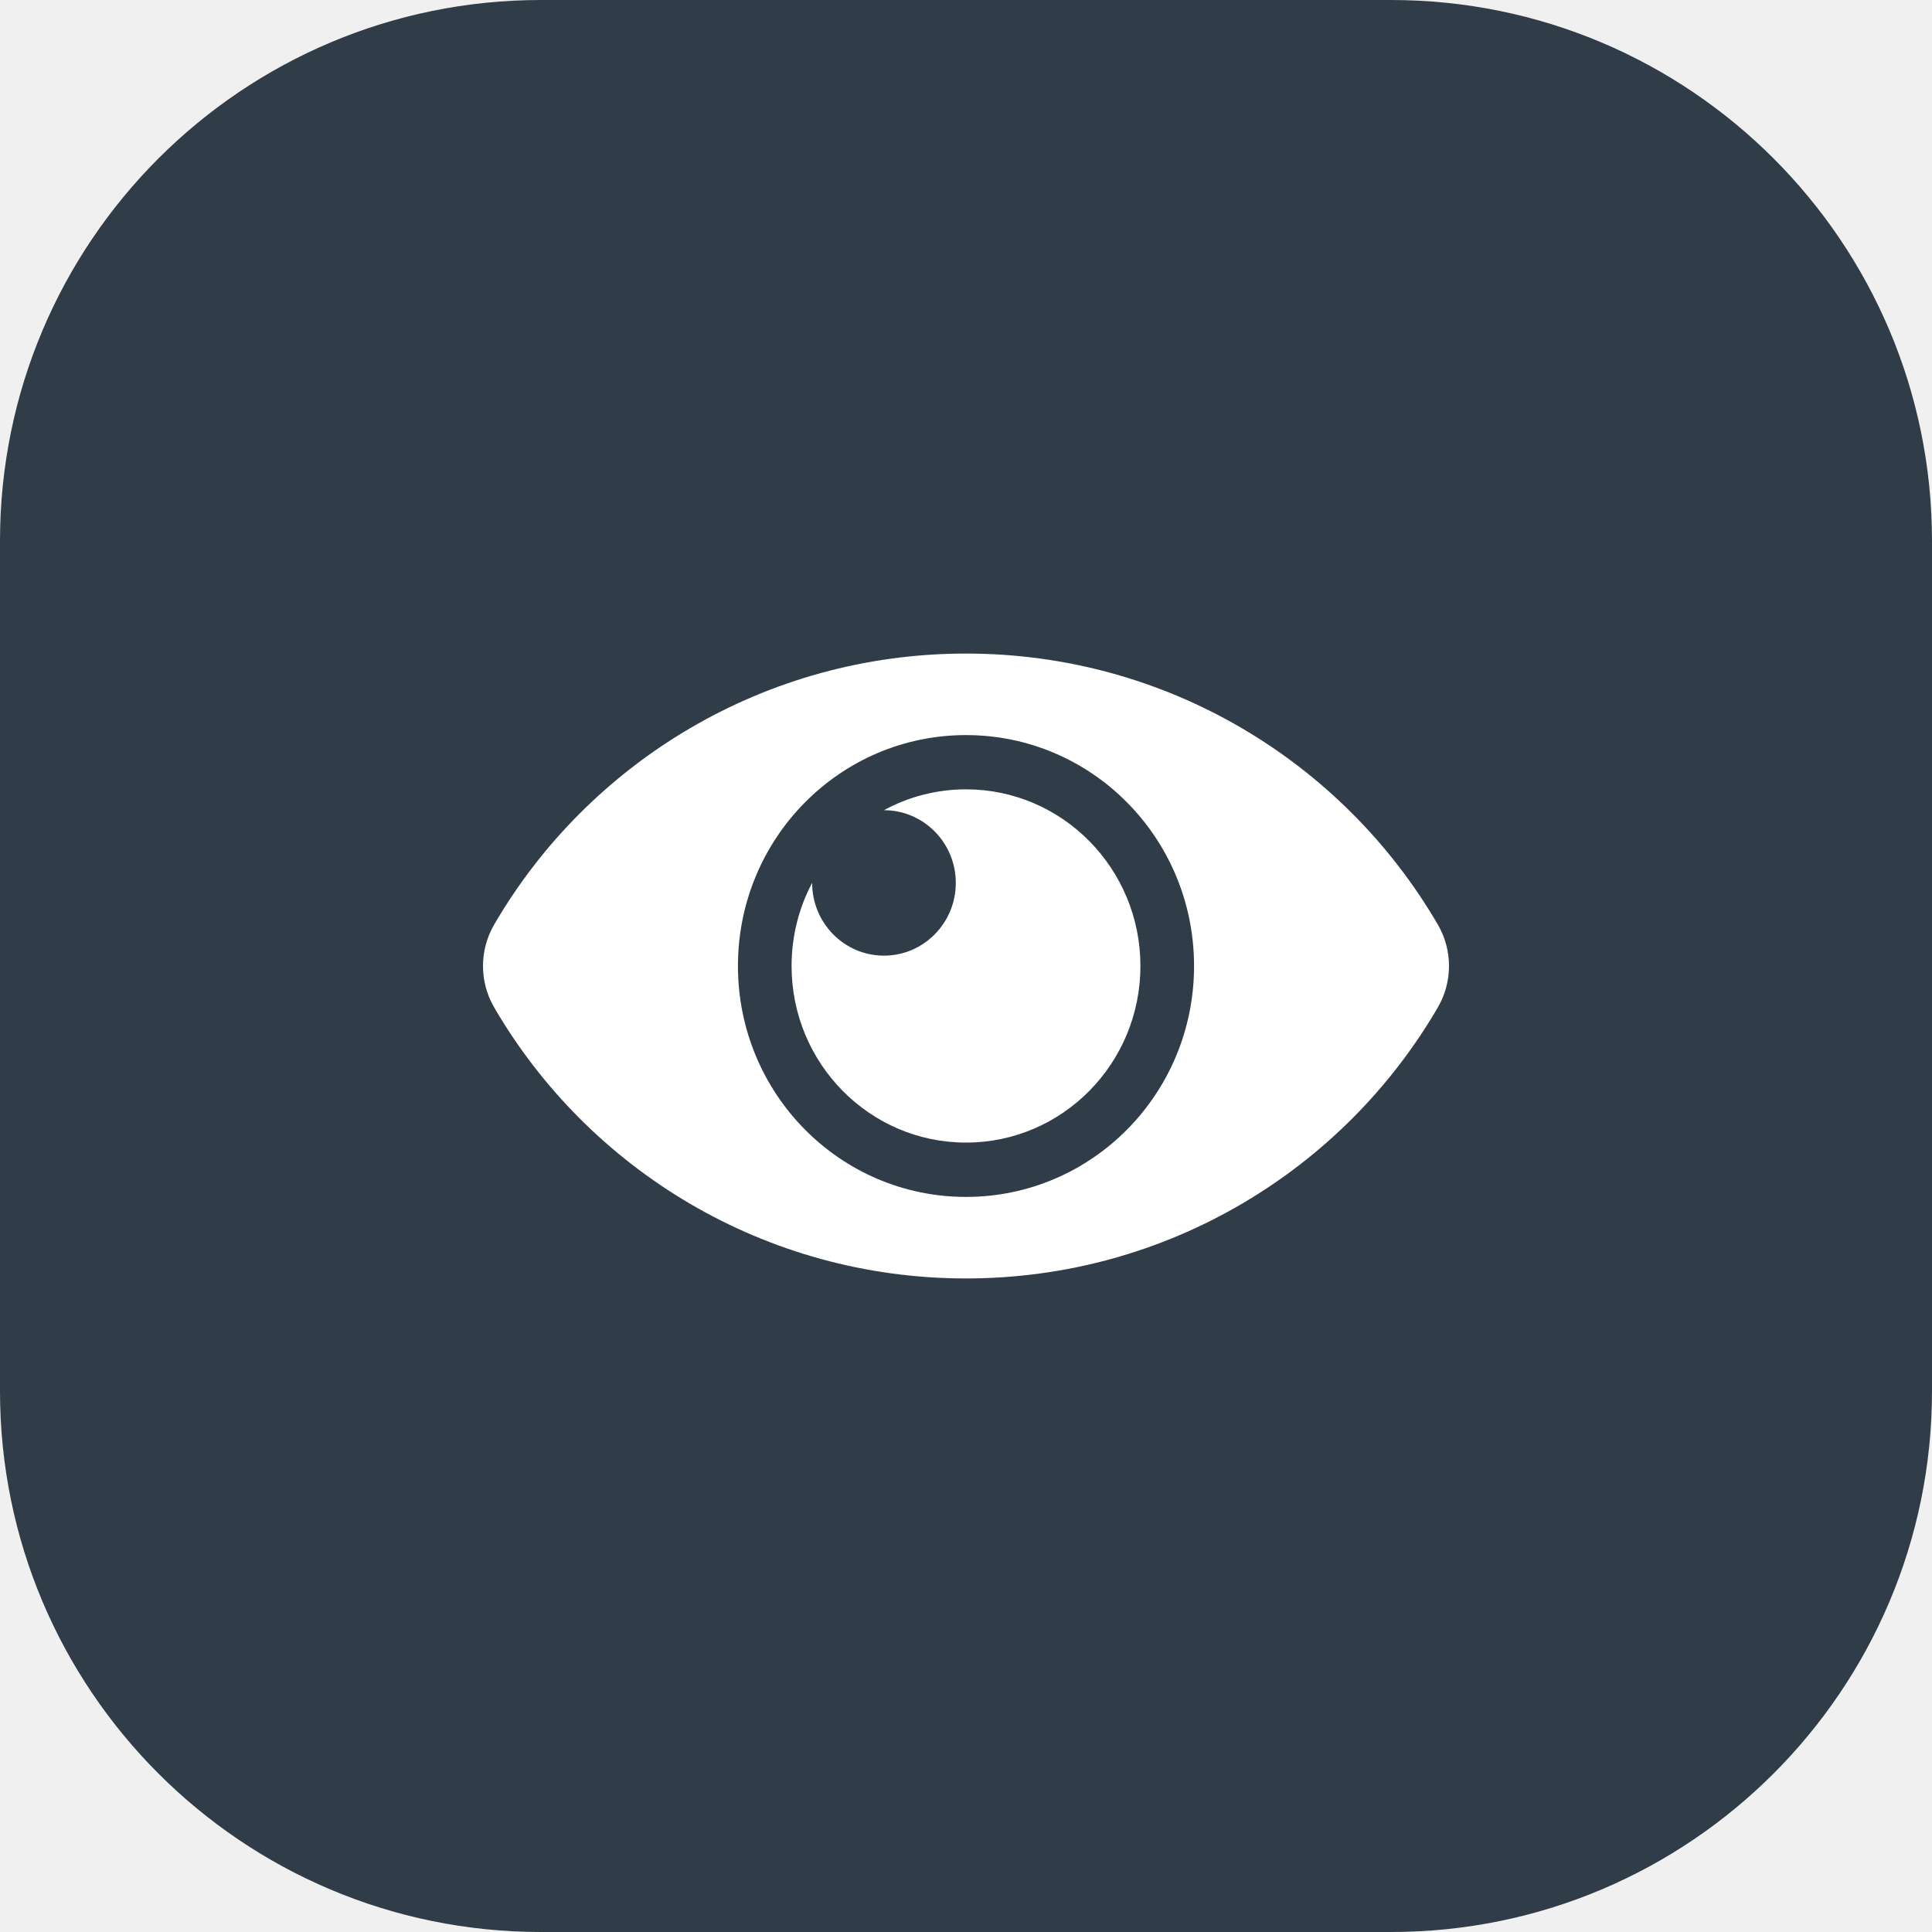
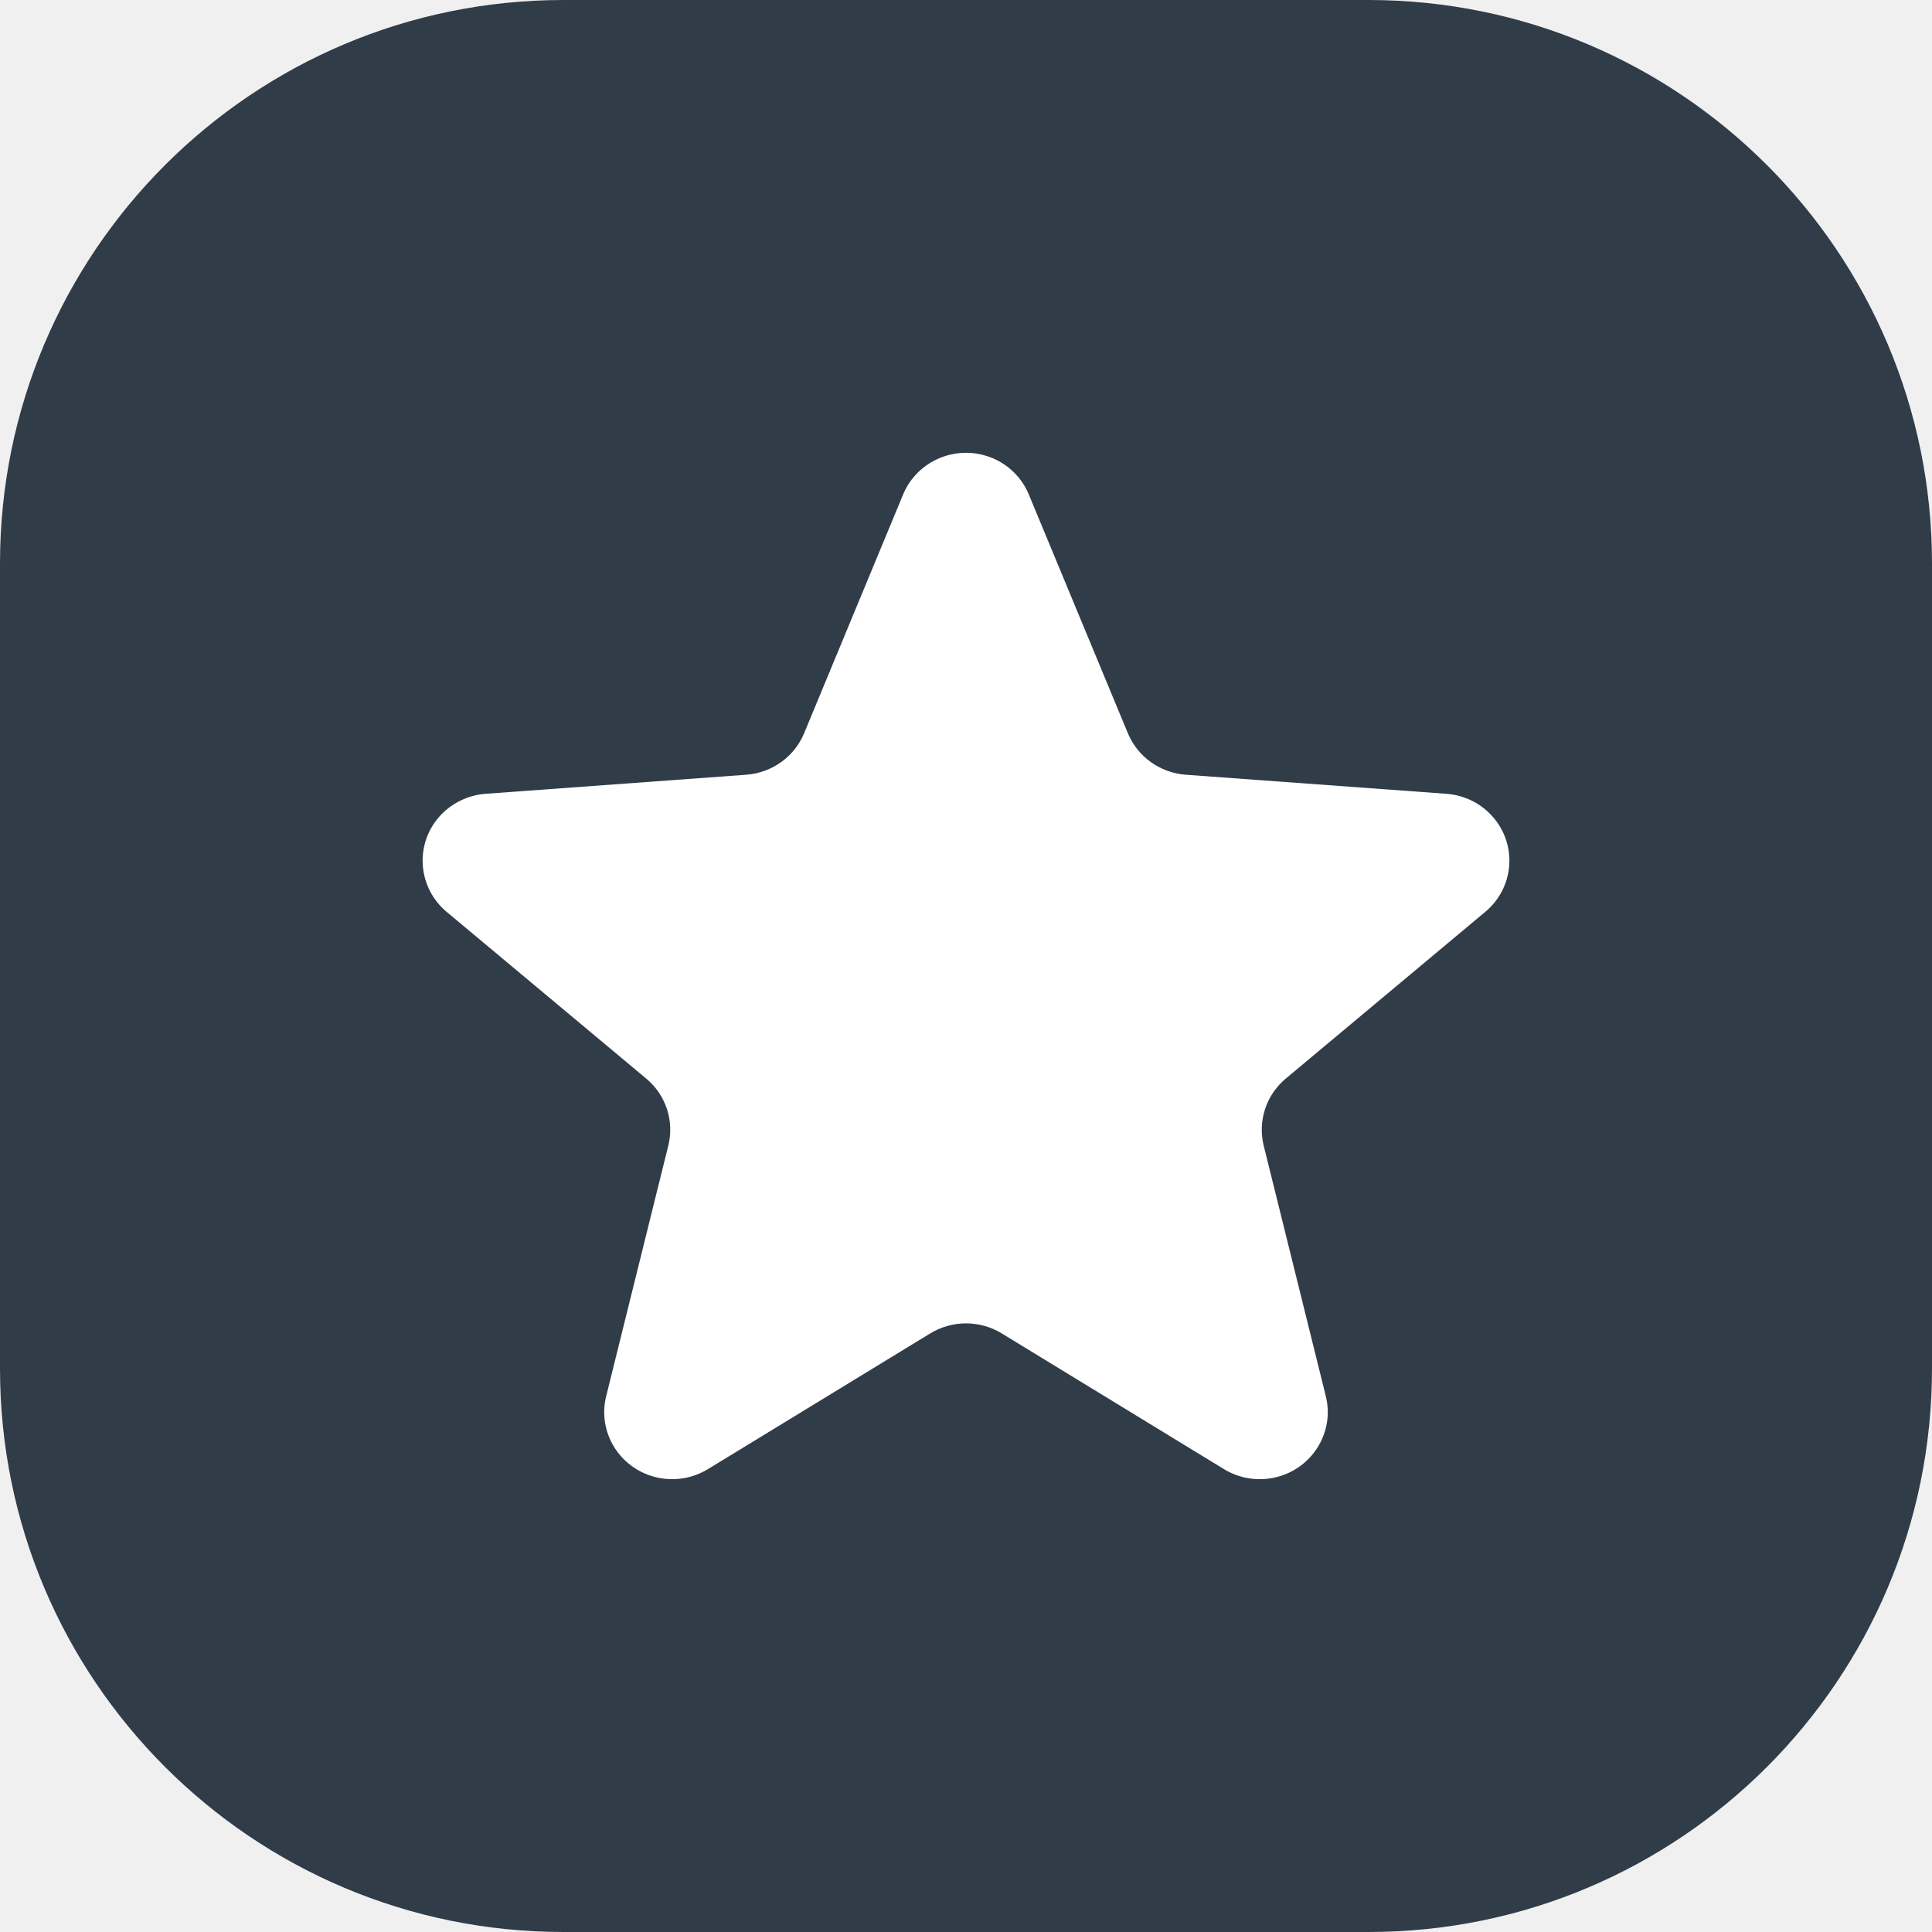
- <svg xmlns="http://www.w3.org/2000/svg" width="25" height="25" viewBox="0 0 25 25">
+ <svg xmlns="http://www.w3.org/2000/svg" width="24" height="24" viewBox="0 0 24 24">
  <g fill="none" fill-rule="evenodd">
-     <path fill="#313C49" d="M7 0h11c3.866 0 7 3.134 7 7v11c0 3.866-3.134 7-7 7H7c-3.866 0-7-3.134-7-7V7c0-3.866 3.134-7 7-7z" />
-     <path fill="#FFF" fill-rule="nonzero" d="M18.606 11.965C17.382 9.862 15.1 8.457 12.5 8.457c-2.601 0-4.883 1.406-6.106 3.508-.192.33-.192.74 0 1.07 1.224 2.103 3.506 3.508 6.106 3.508 2.601 0 4.883-1.406 6.106-3.508.192-.33.192-.74 0-1.07zM12.5 15.488c-1.631 0-2.951-1.336-2.951-2.988s1.32-2.988 2.951-2.988 2.951 1.336 2.951 2.988-1.32 2.988-2.951 2.988zm2.257-2.988c0 1.262-1.01 2.285-2.257 2.285-1.246 0-2.257-1.023-2.257-2.285 0-.39.096-.755.266-1.076 0 .52.416.942.929.942.513 0 .93-.422.93-.941 0-.52-.417-.941-.93-.941.316-.172.678-.27 1.062-.27 1.246 0 2.257 1.024 2.257 2.286z" />
+     <path fill="#313C49" d="M7 0h10c3.866 0 7 3.134 7 7v10c0 3.866-3.134 7-7 7H7c-3.866 0-7-3.134-7-7V7c0-3.866 3.134-7 7-7z" />
+     <path fill="#FFF" d="M12.32 5.687c.209.085.375.249.46.455l1.231 2.967c.121.292.4.491.719.515l3.239.237c.465.035.813.434.779.892-.017.223-.124.43-.297.574l-2.478 2.071c-.245.204-.35.527-.275.833l.772 3.114c.11.446-.167.897-.62 1.006-.22.053-.451.017-.644-.1l-2.762-1.687c-.272-.166-.616-.166-.888 0L8.794 18.25c-.397.242-.917.121-1.162-.27-.119-.19-.156-.419-.102-.635l.772-3.114c.076-.306-.03-.629-.275-.833l-2.478-2.07c-.356-.298-.4-.823-.1-1.174.147-.17.357-.276.582-.293l3.24-.237c.318-.024.597-.223.718-.515l1.23-2.967c.177-.425.67-.629 1.1-.455z" />
  </g>
</svg>
